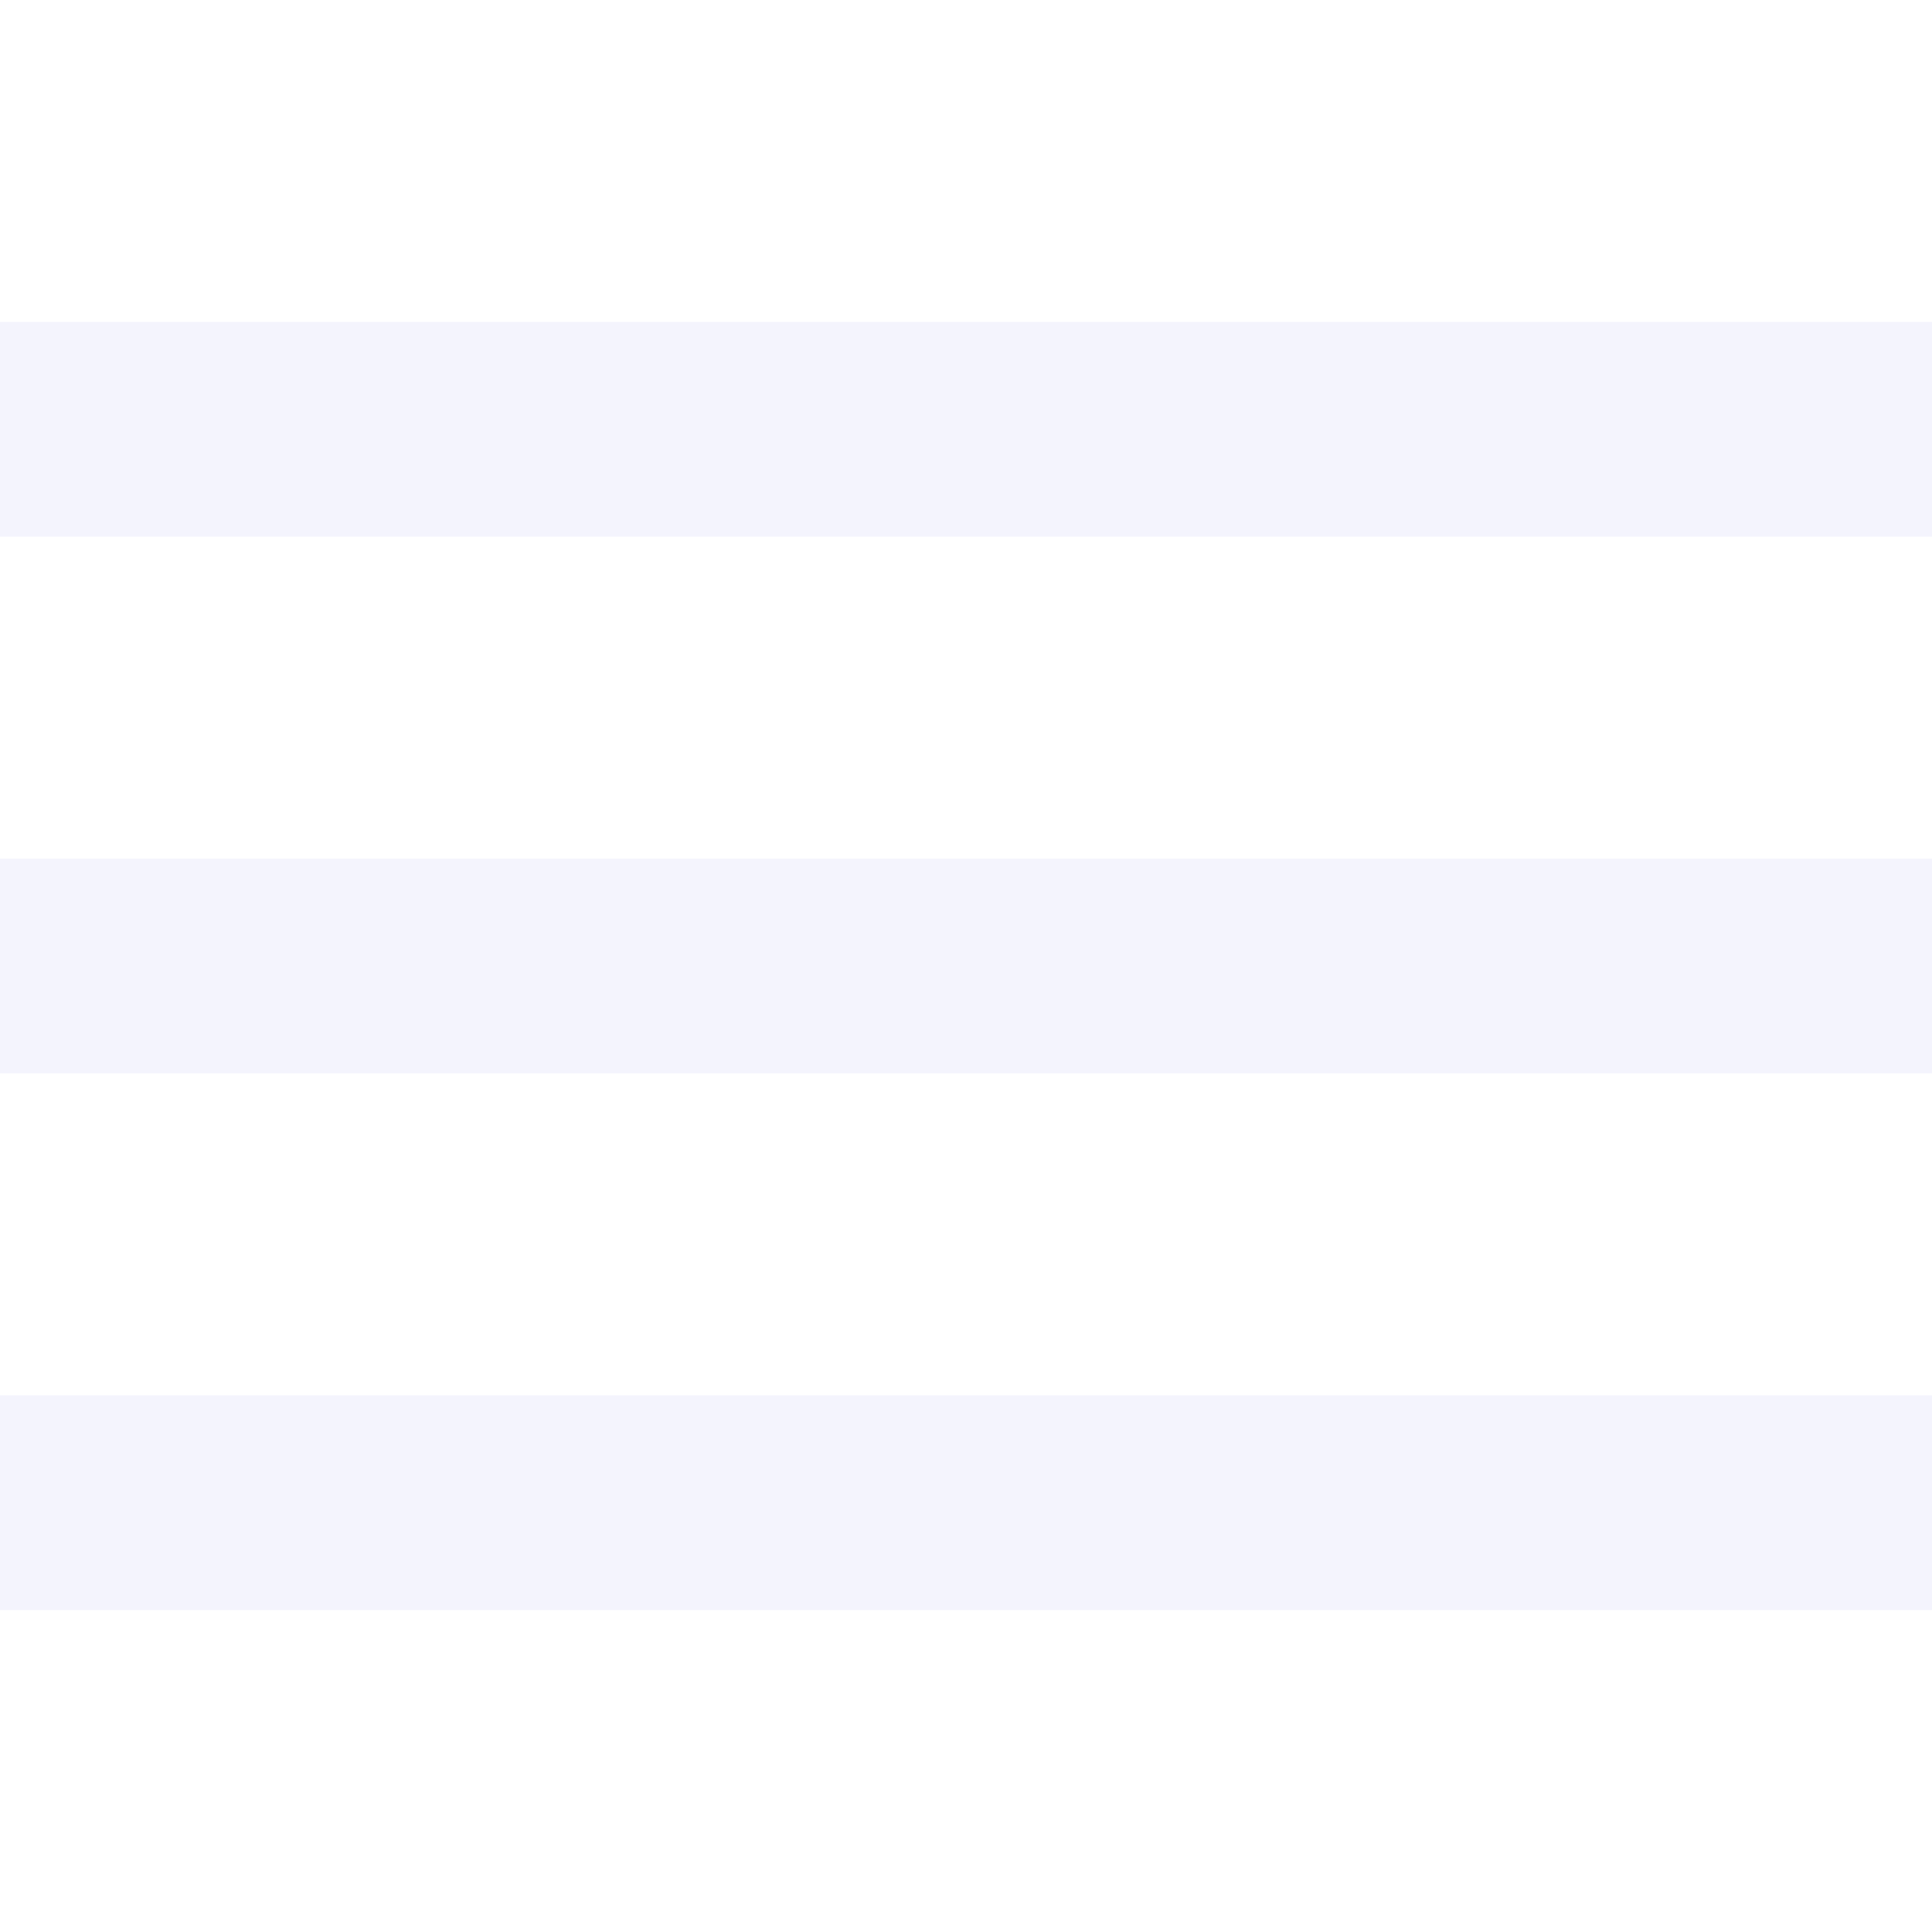
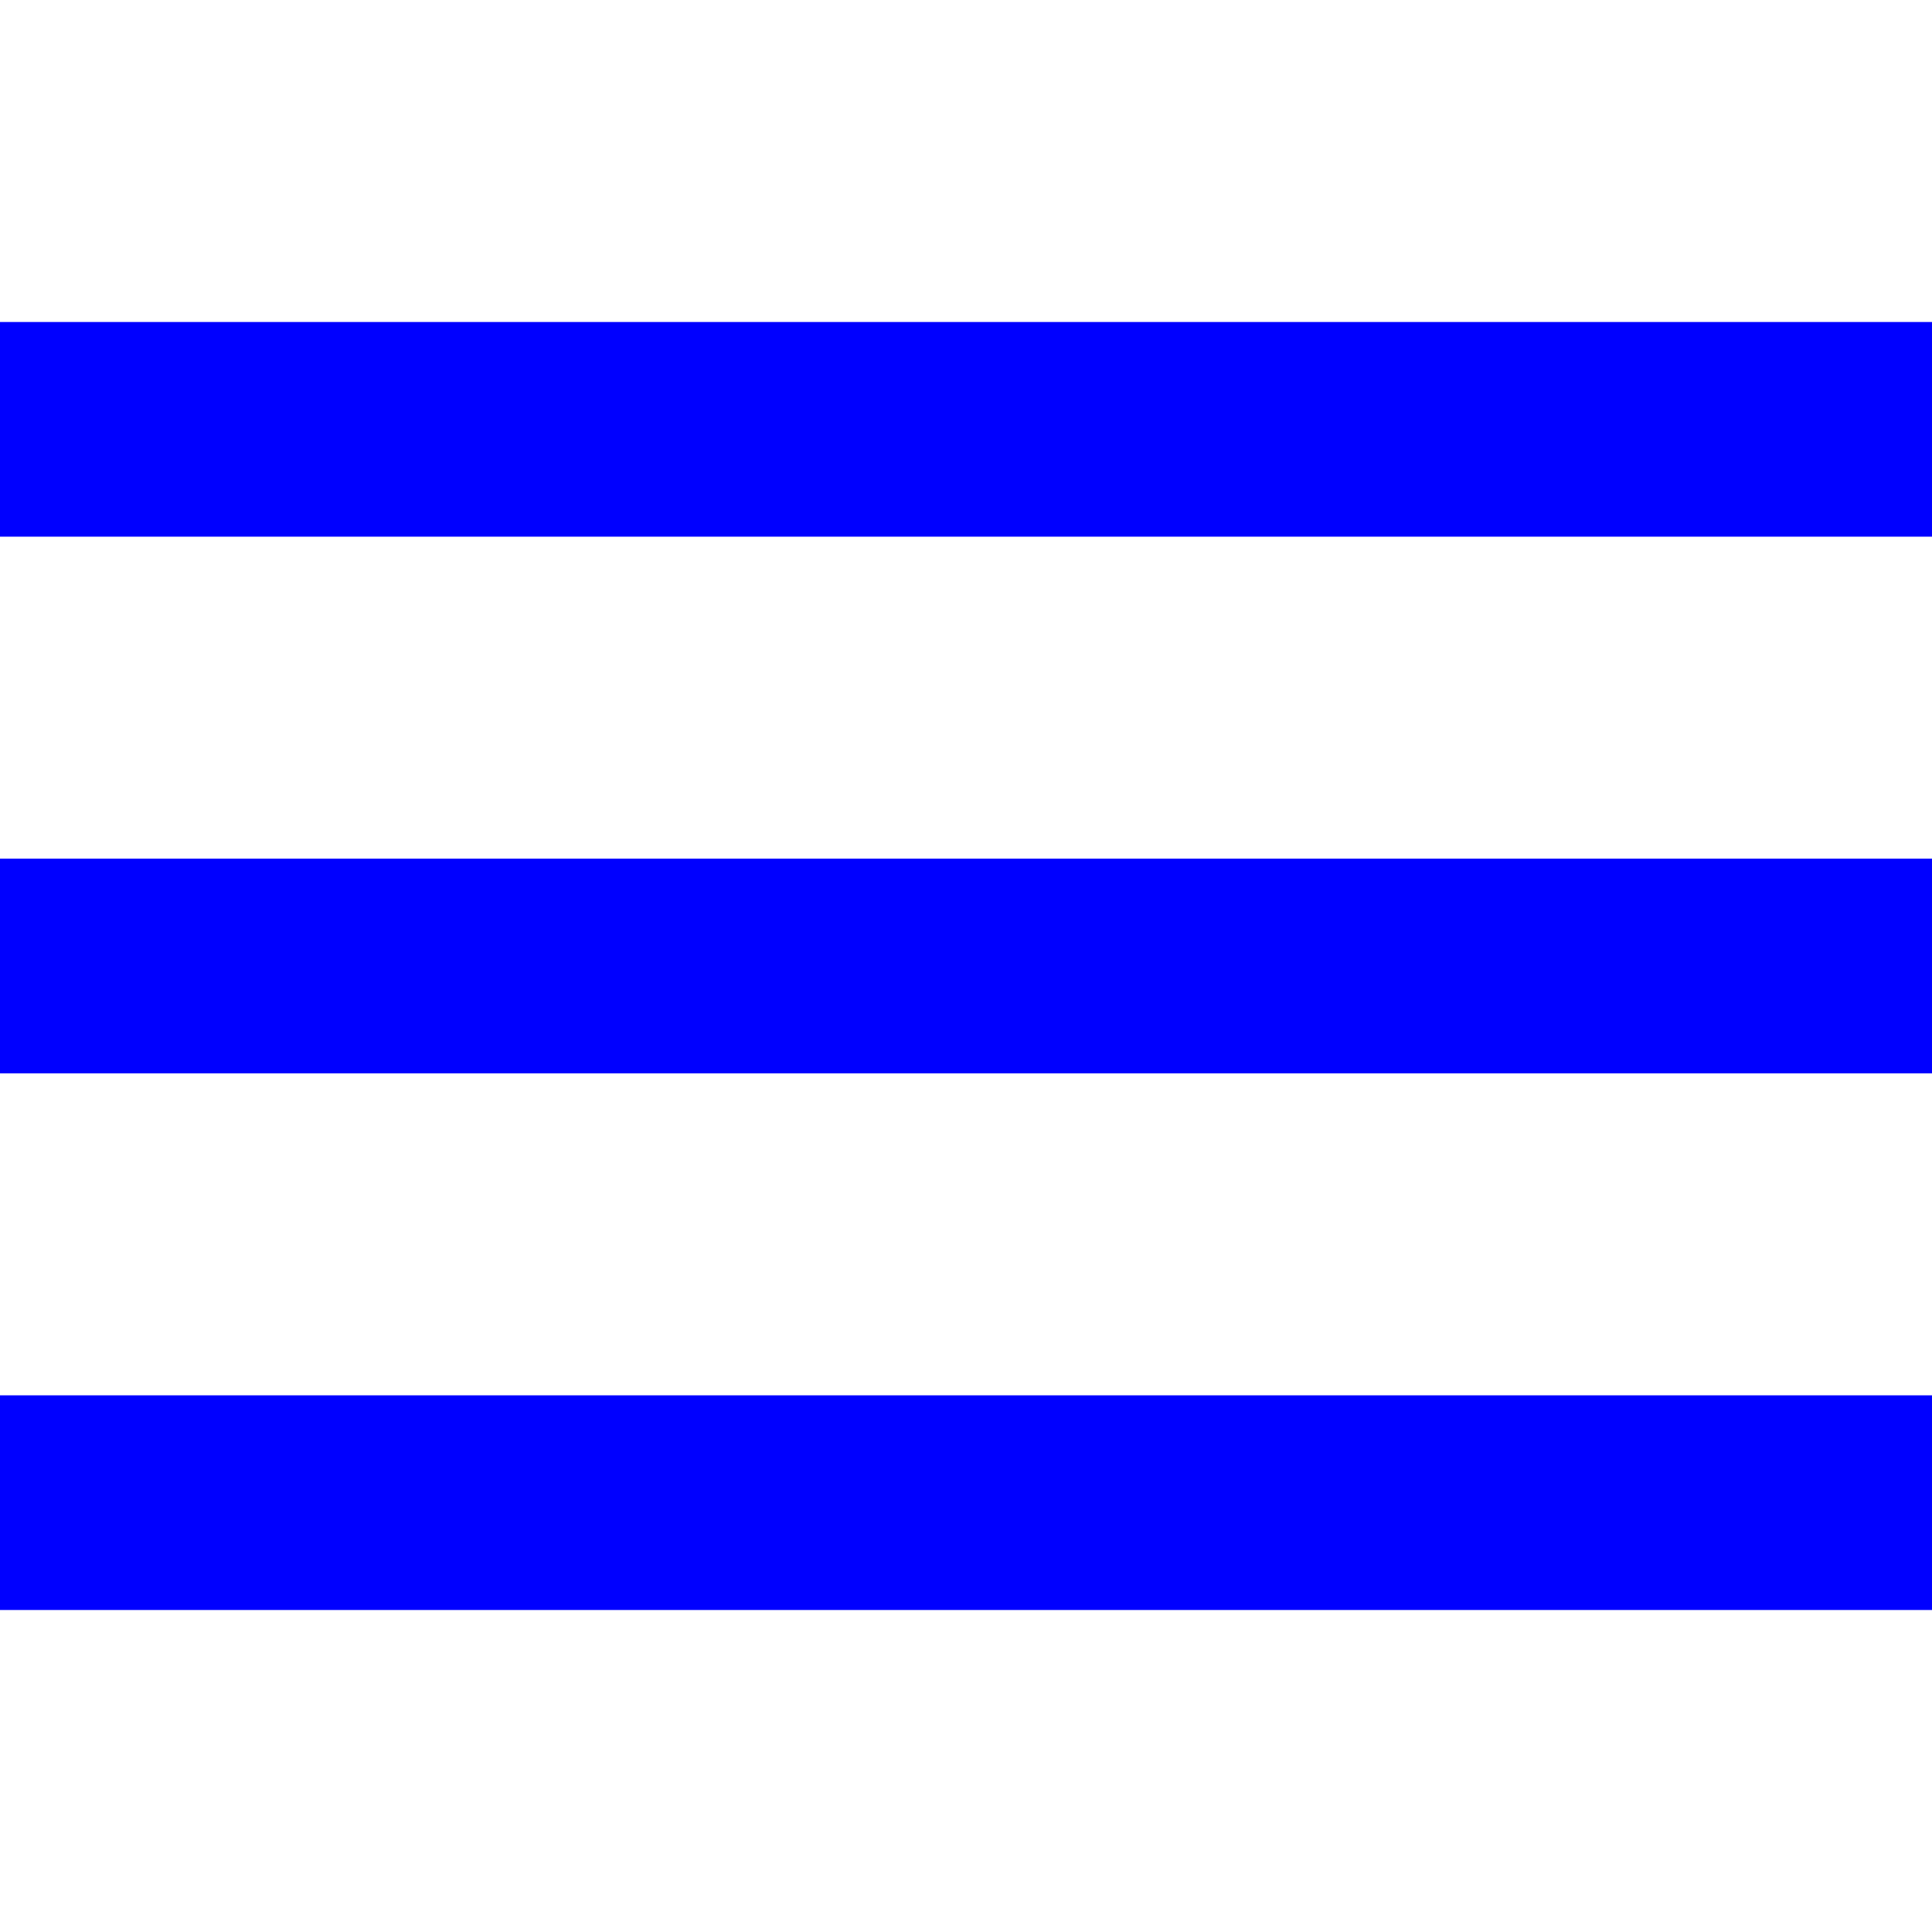
<svg xmlns="http://www.w3.org/2000/svg" version="1.1" id="Capa_1" x="0px" y="0px" width="512px" height="512px" viewBox="0 0 459 459" style="enable-background:new 0 0 459 459;" xml:space="preserve" class="">
  <g>
    <g>
      <g id="menu">
-         <path d="M0,382.5h459v-51H0V382.5z M0,255h459v-51H0V255z M0,76.5v51h459v-51H0z" data-original="#000000" class="active-path" data-old_color="#000000" fill="#F4F4FD" />
+         <path d="M0,382.5h459v-51H0V382.5z M0,255h459v-51H0V255z M0,76.5v51h459v-51H0z" data-original="#000000" class="active-path" data-old_color="#000000" fill="blue" />
      </g>
    </g>
  </g>
</svg>
